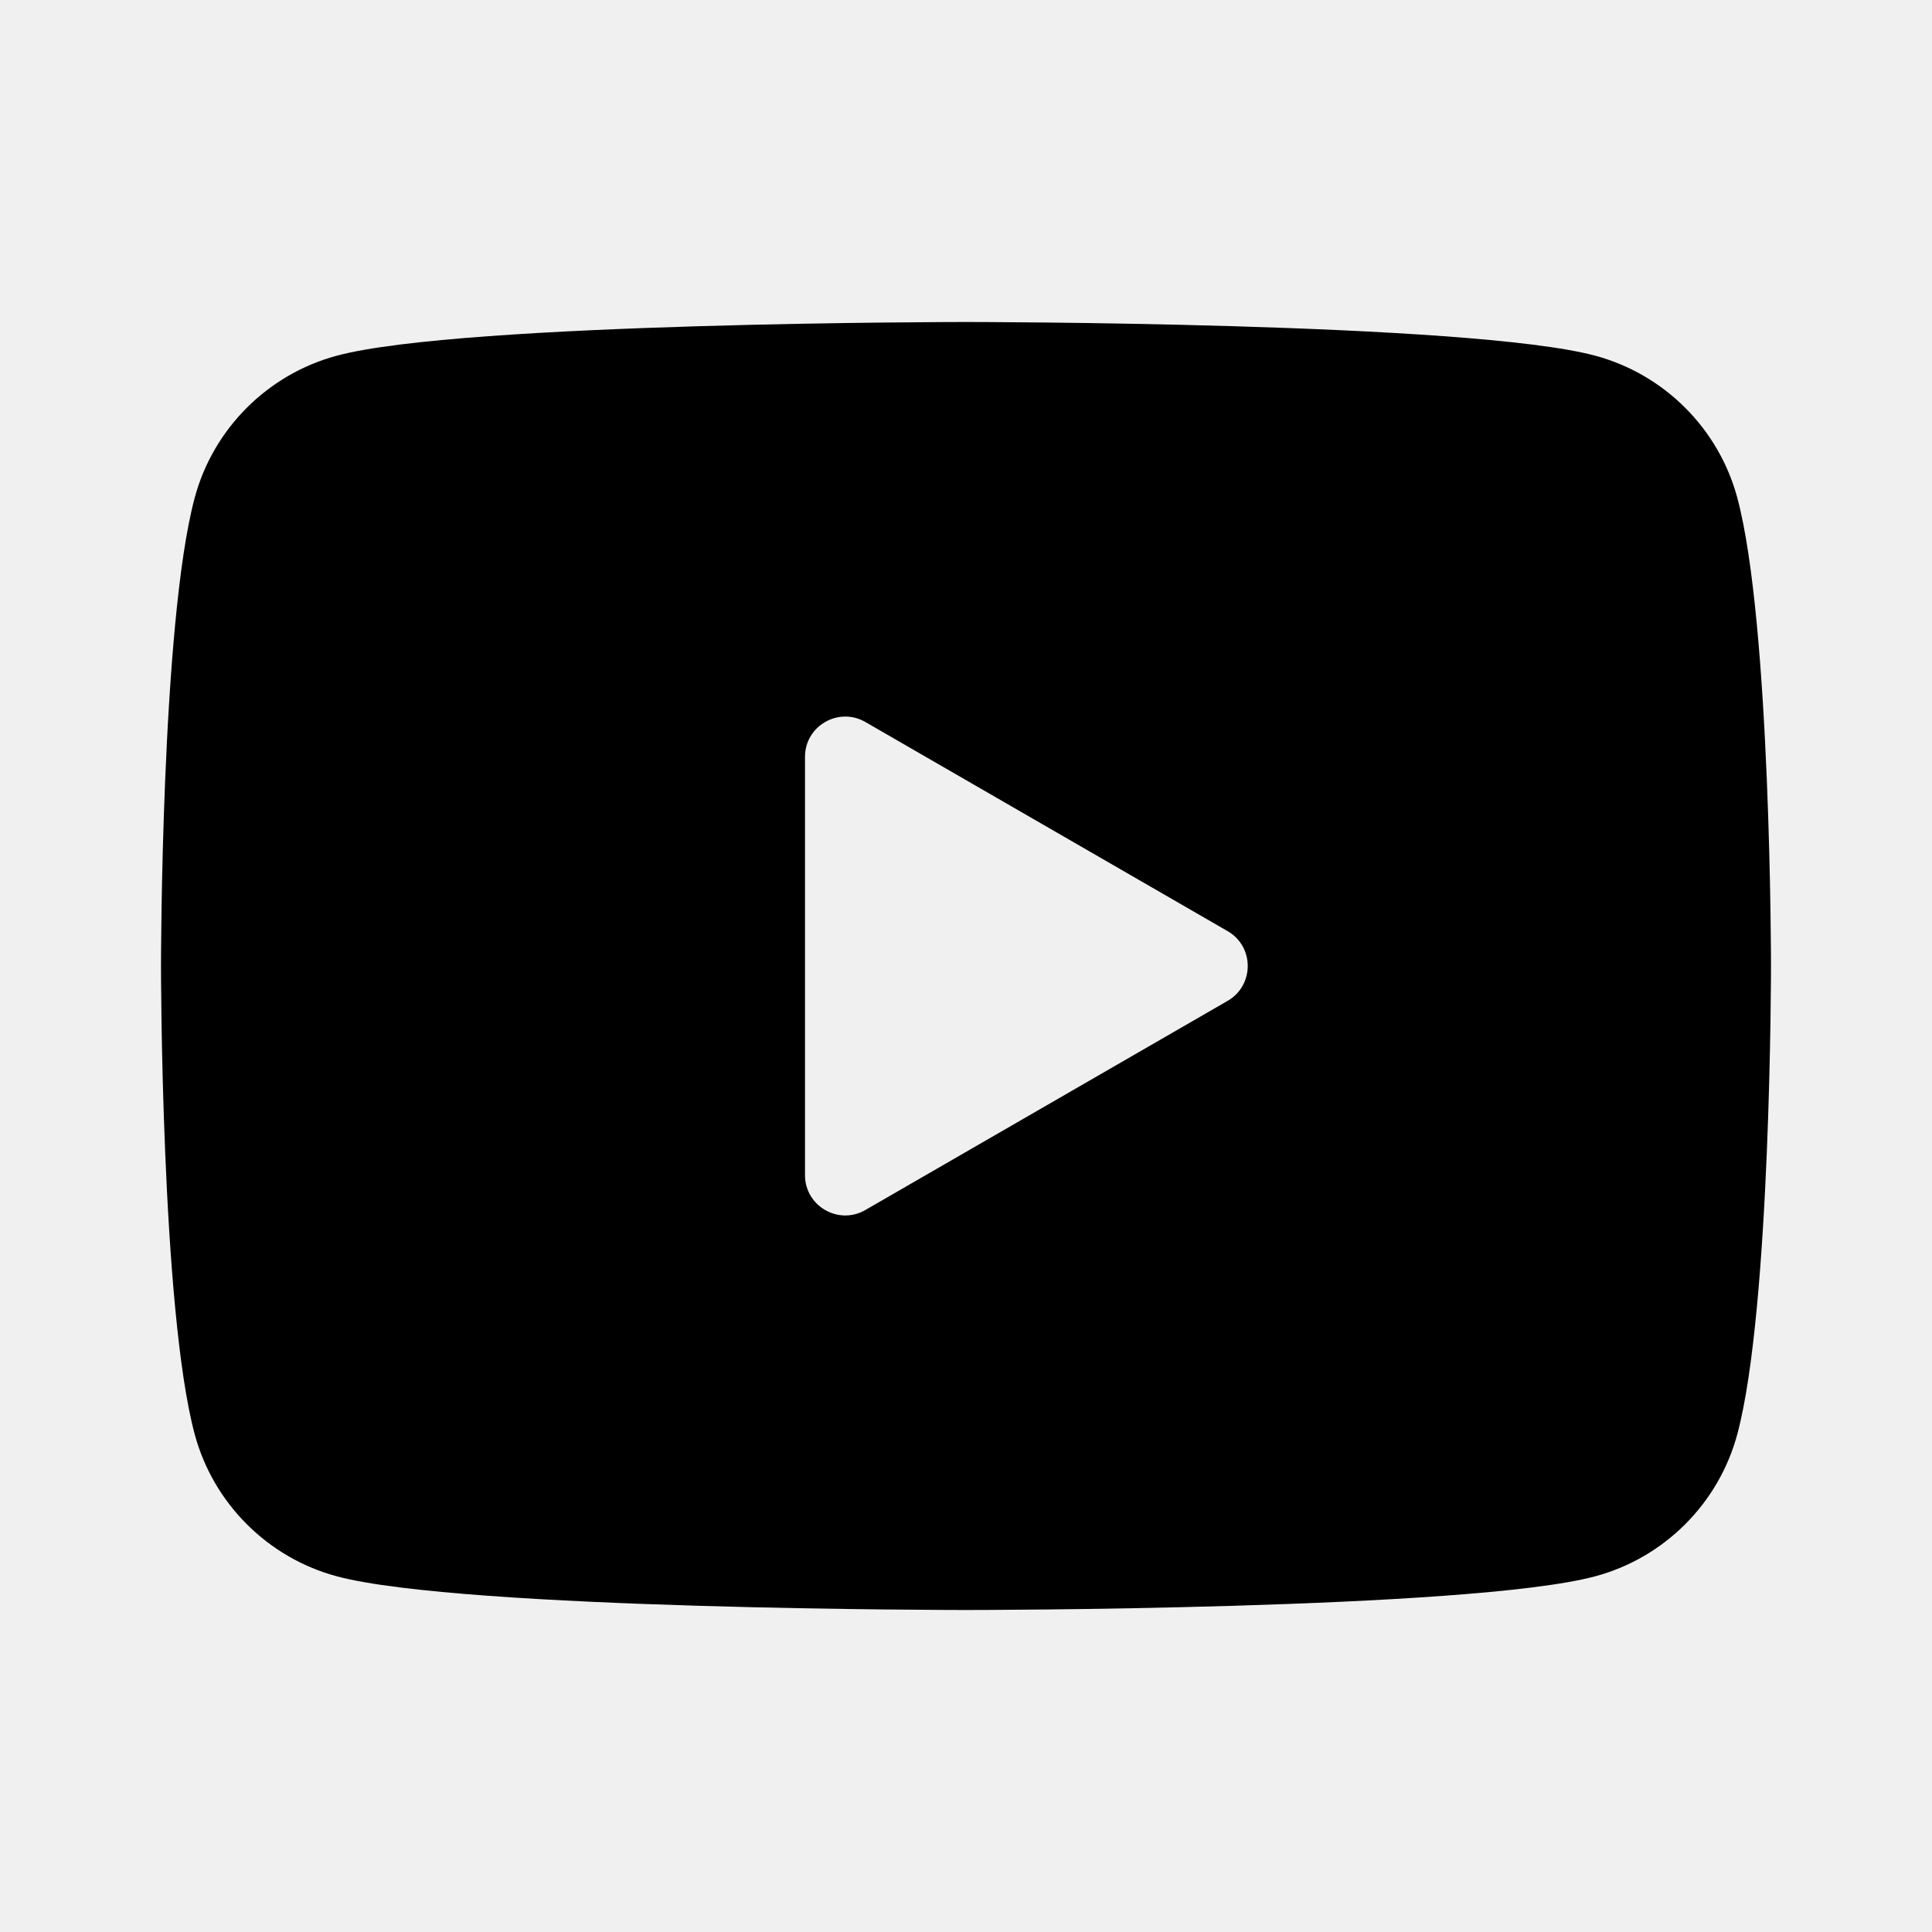
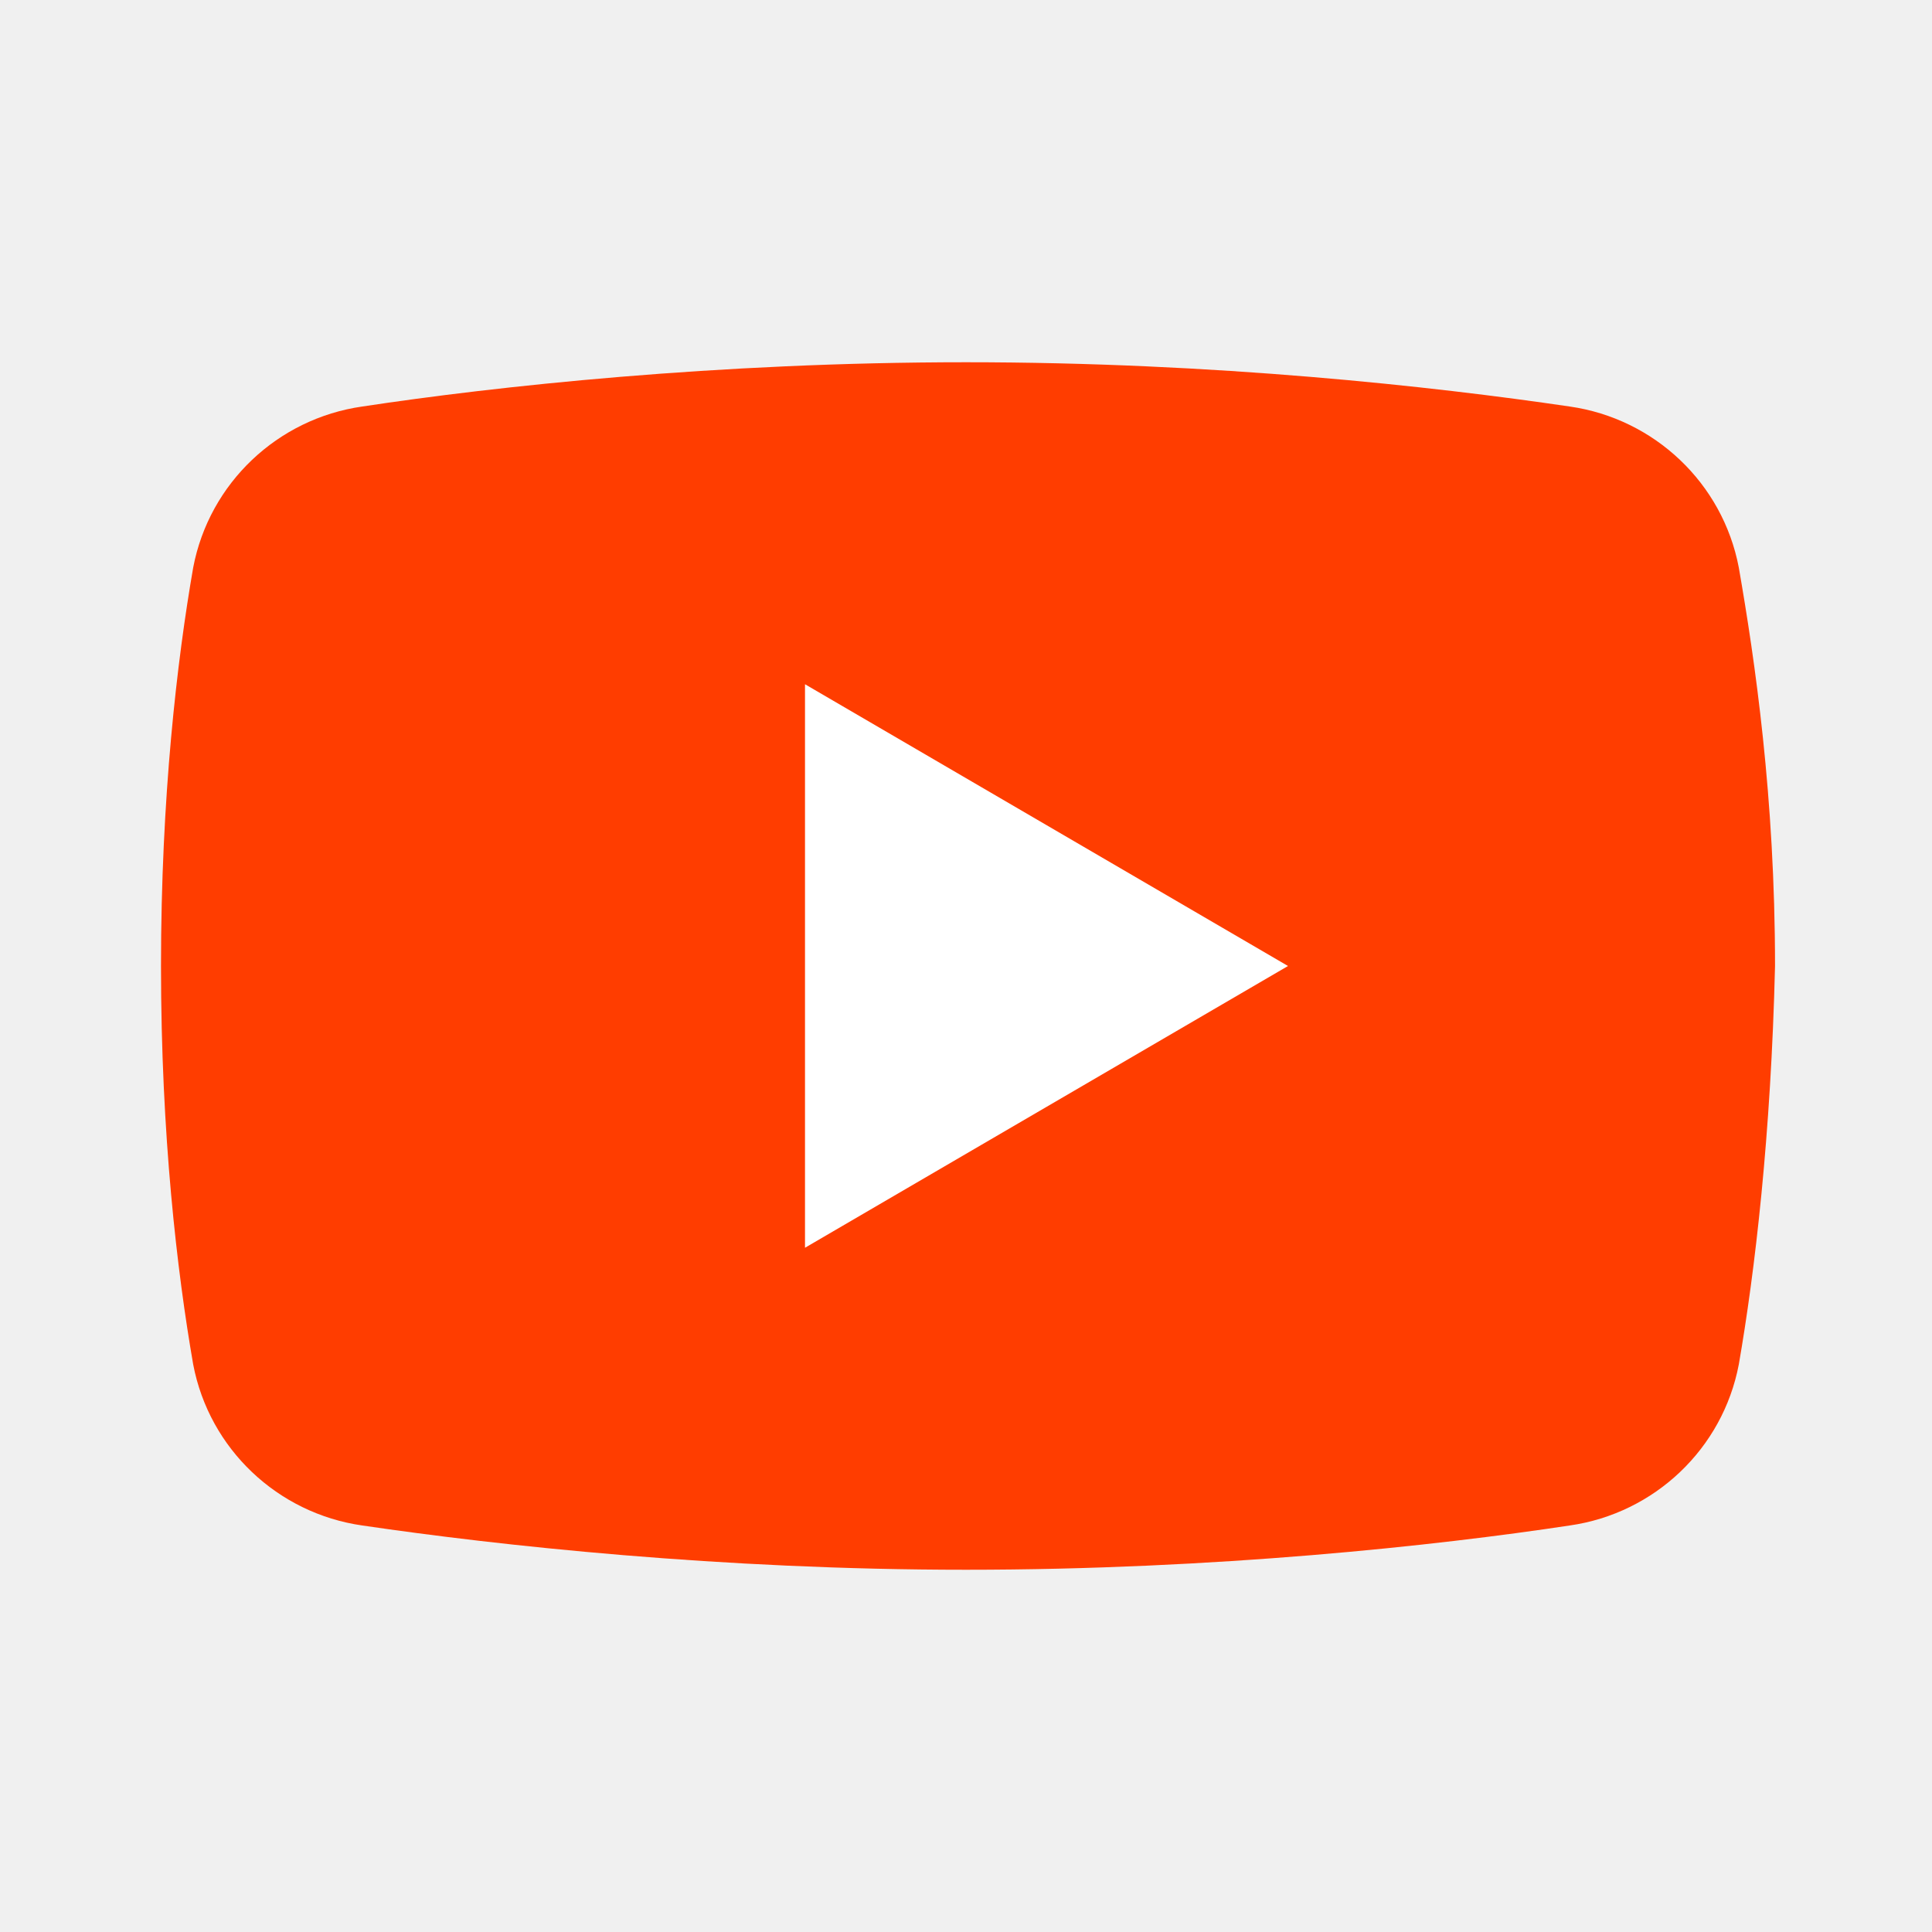
- <svg xmlns="http://www.w3.org/2000/svg" viewBox="0 0 24 24" width="48px" height="48px">
-   <path d="M21.582,6.186c-0.23-0.86-0.908-1.538-1.768-1.768C18.254,4,12,4,12,4S5.746,4,4.186,4.418 c-0.86,0.23-1.538,0.908-1.768,1.768C2,7.746,2,12,2,12s0,4.254,0.418,5.814c0.23,0.86,0.908,1.538,1.768,1.768 C5.746,20,12,20,12,20s6.254,0,7.814-0.418c0.861-0.23,1.538-0.908,1.768-1.768C22,16.254,22,12,22,12S22,7.746,21.582,6.186z M10,14.598V9.402c0-0.385,0.417-0.625,0.75-0.433l4.5,2.598c0.333,0.192,0.333,0.674,0,0.866l-4.5,2.598 C10.417,15.224,10,14.983,10,14.598z" />
+ <svg xmlns="http://www.w3.org/2000/svg" viewBox="0 0 48 48" width="48px" height="48px">
+   <path fill="#FF3D00" d="M43.2,33.9c-0.4,2.1-2.1,3.7-4.2,4c-3.3,0.5-8.8,1.1-15,1.1c-6.1,0-11.6-0.6-15-1.1c-2.1-0.3-3.8-1.9-4.2-4C4.4,31.6,4,28.2,4,24c0-4.2,0.4-7.6,0.8-9.9c0.4-2.1,2.1-3.7,4.2-4C12.3,9.6,17.8,9,24,9c6.2,0,11.6,0.6,15,1.1c2.1,0.3,3.8,1.9,4.2,4c0.4,2.3,0.9,5.7,0.9,9.9C44,28.2,43.6,31.6,43.2,33.9z" />
+   <path fill="#FFF" d="M20 31L20 17 32 24z" />
</svg>
